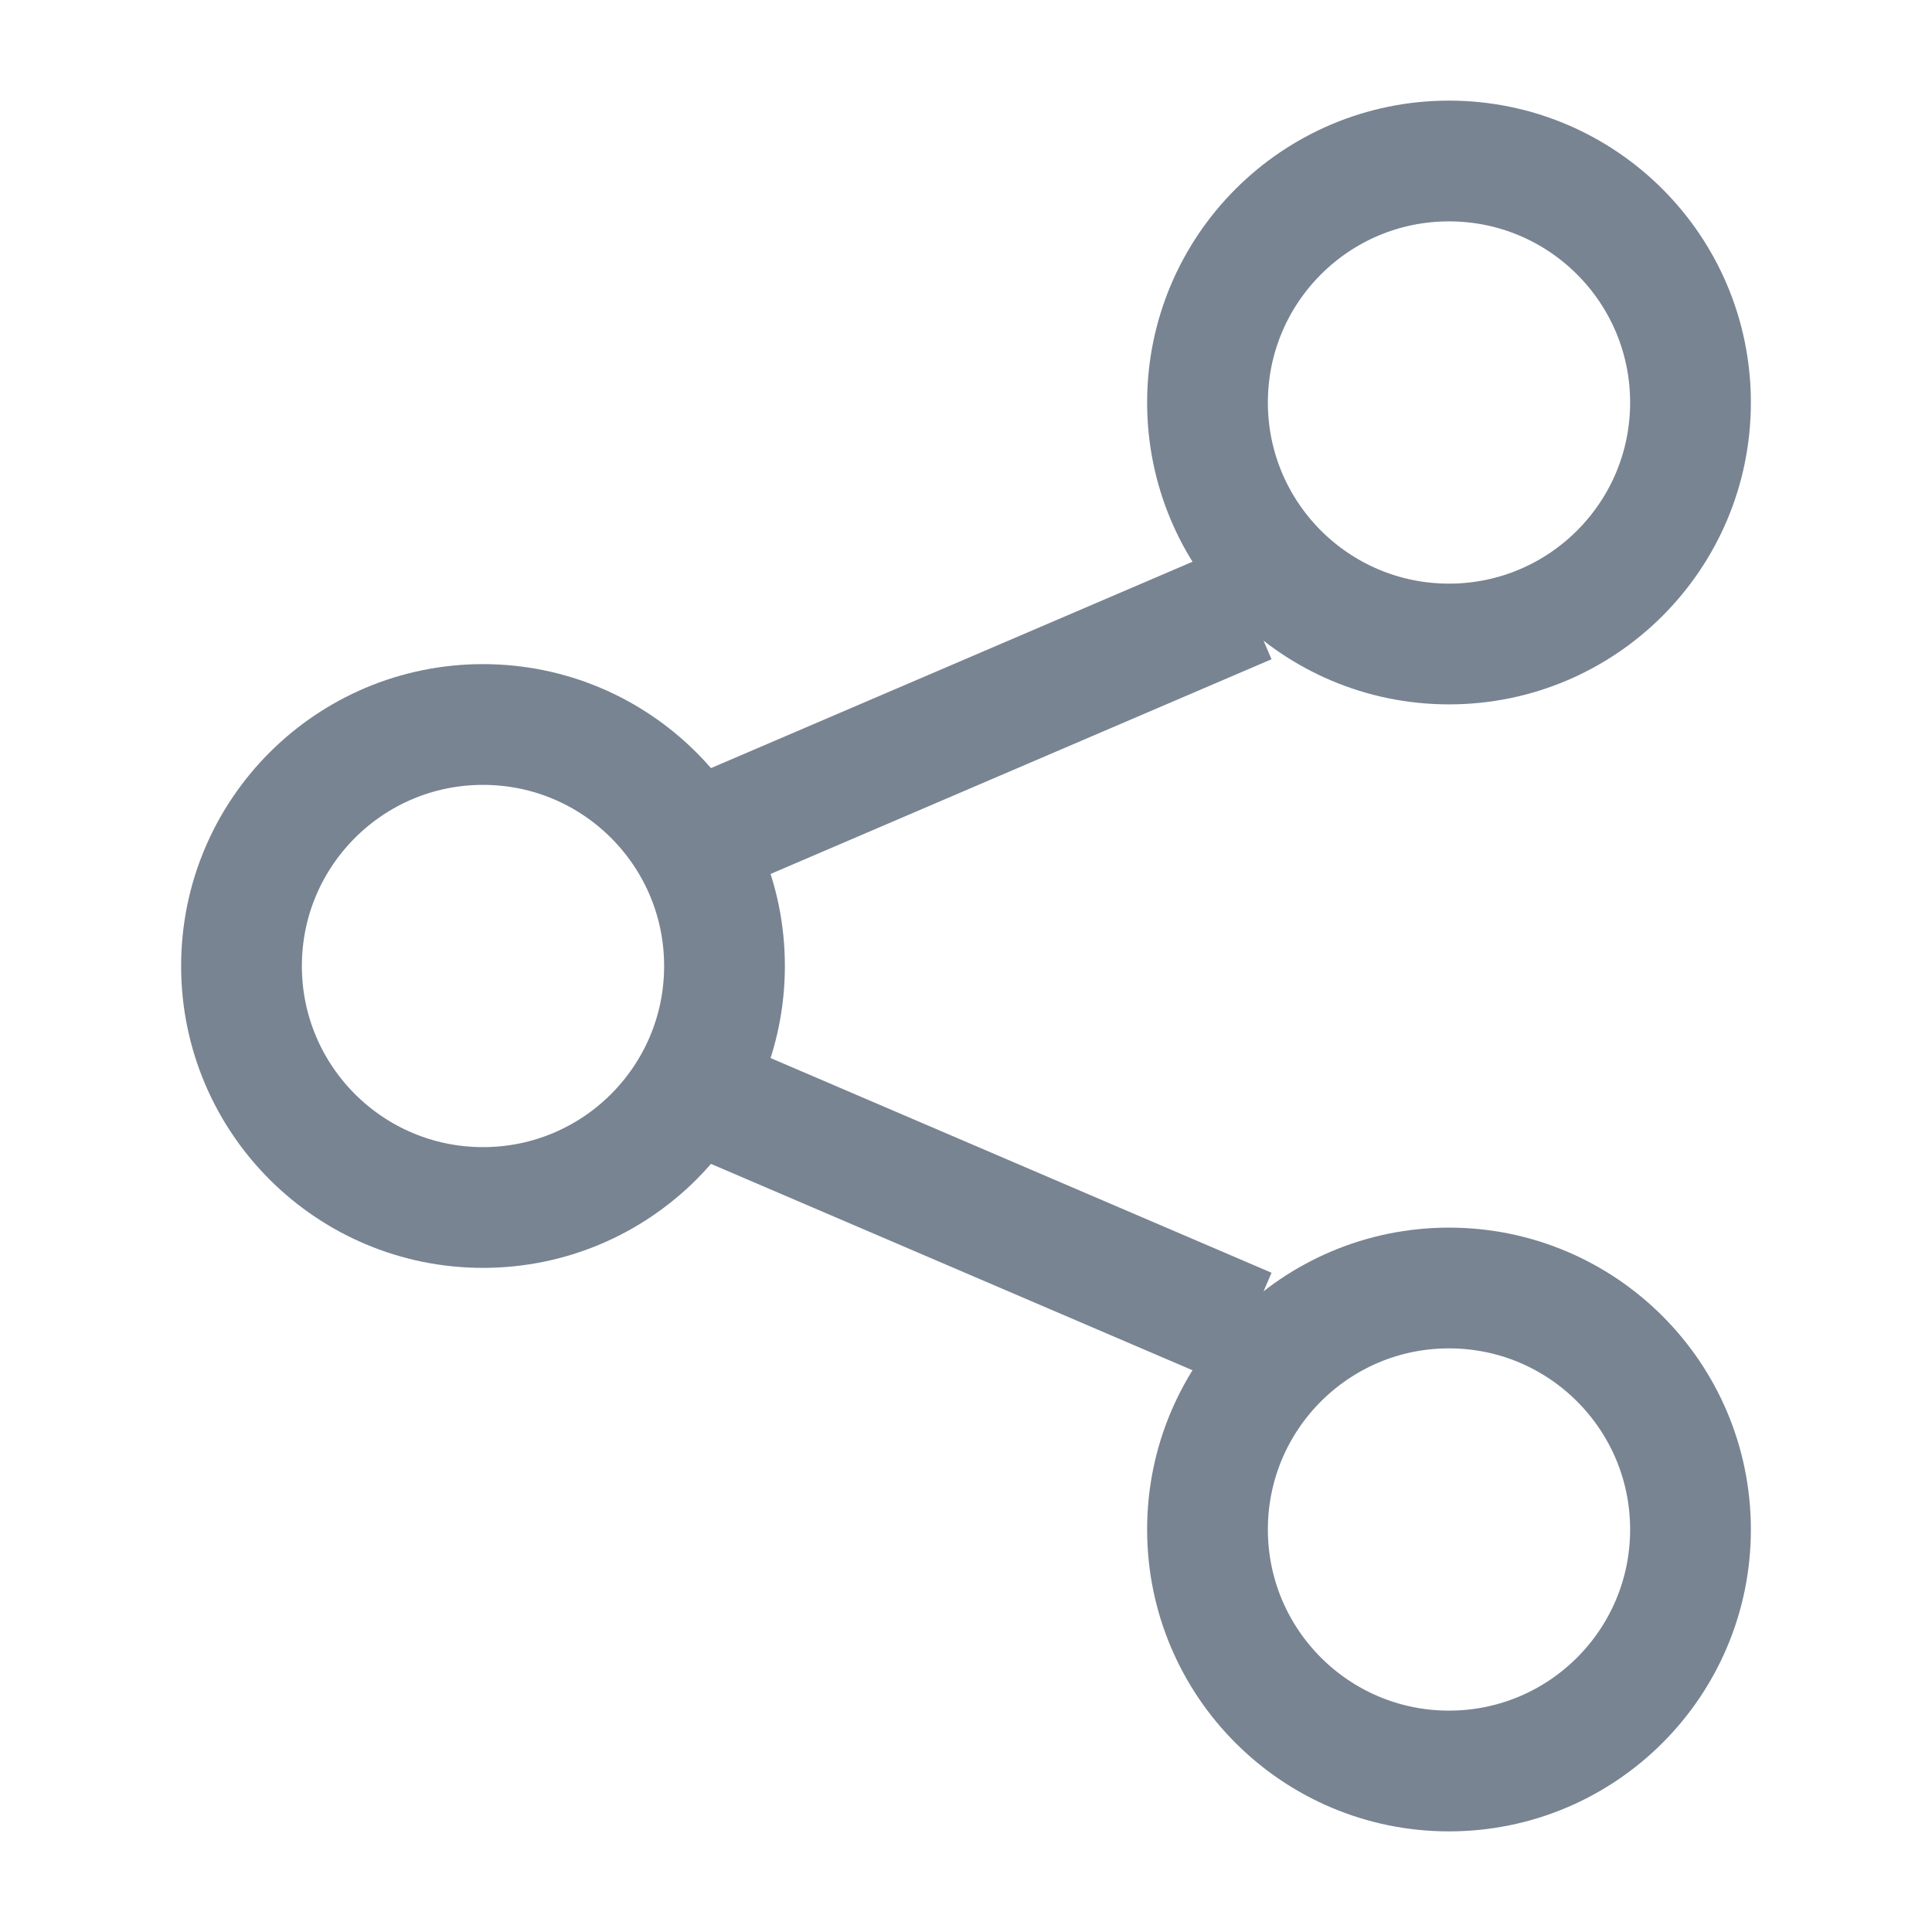
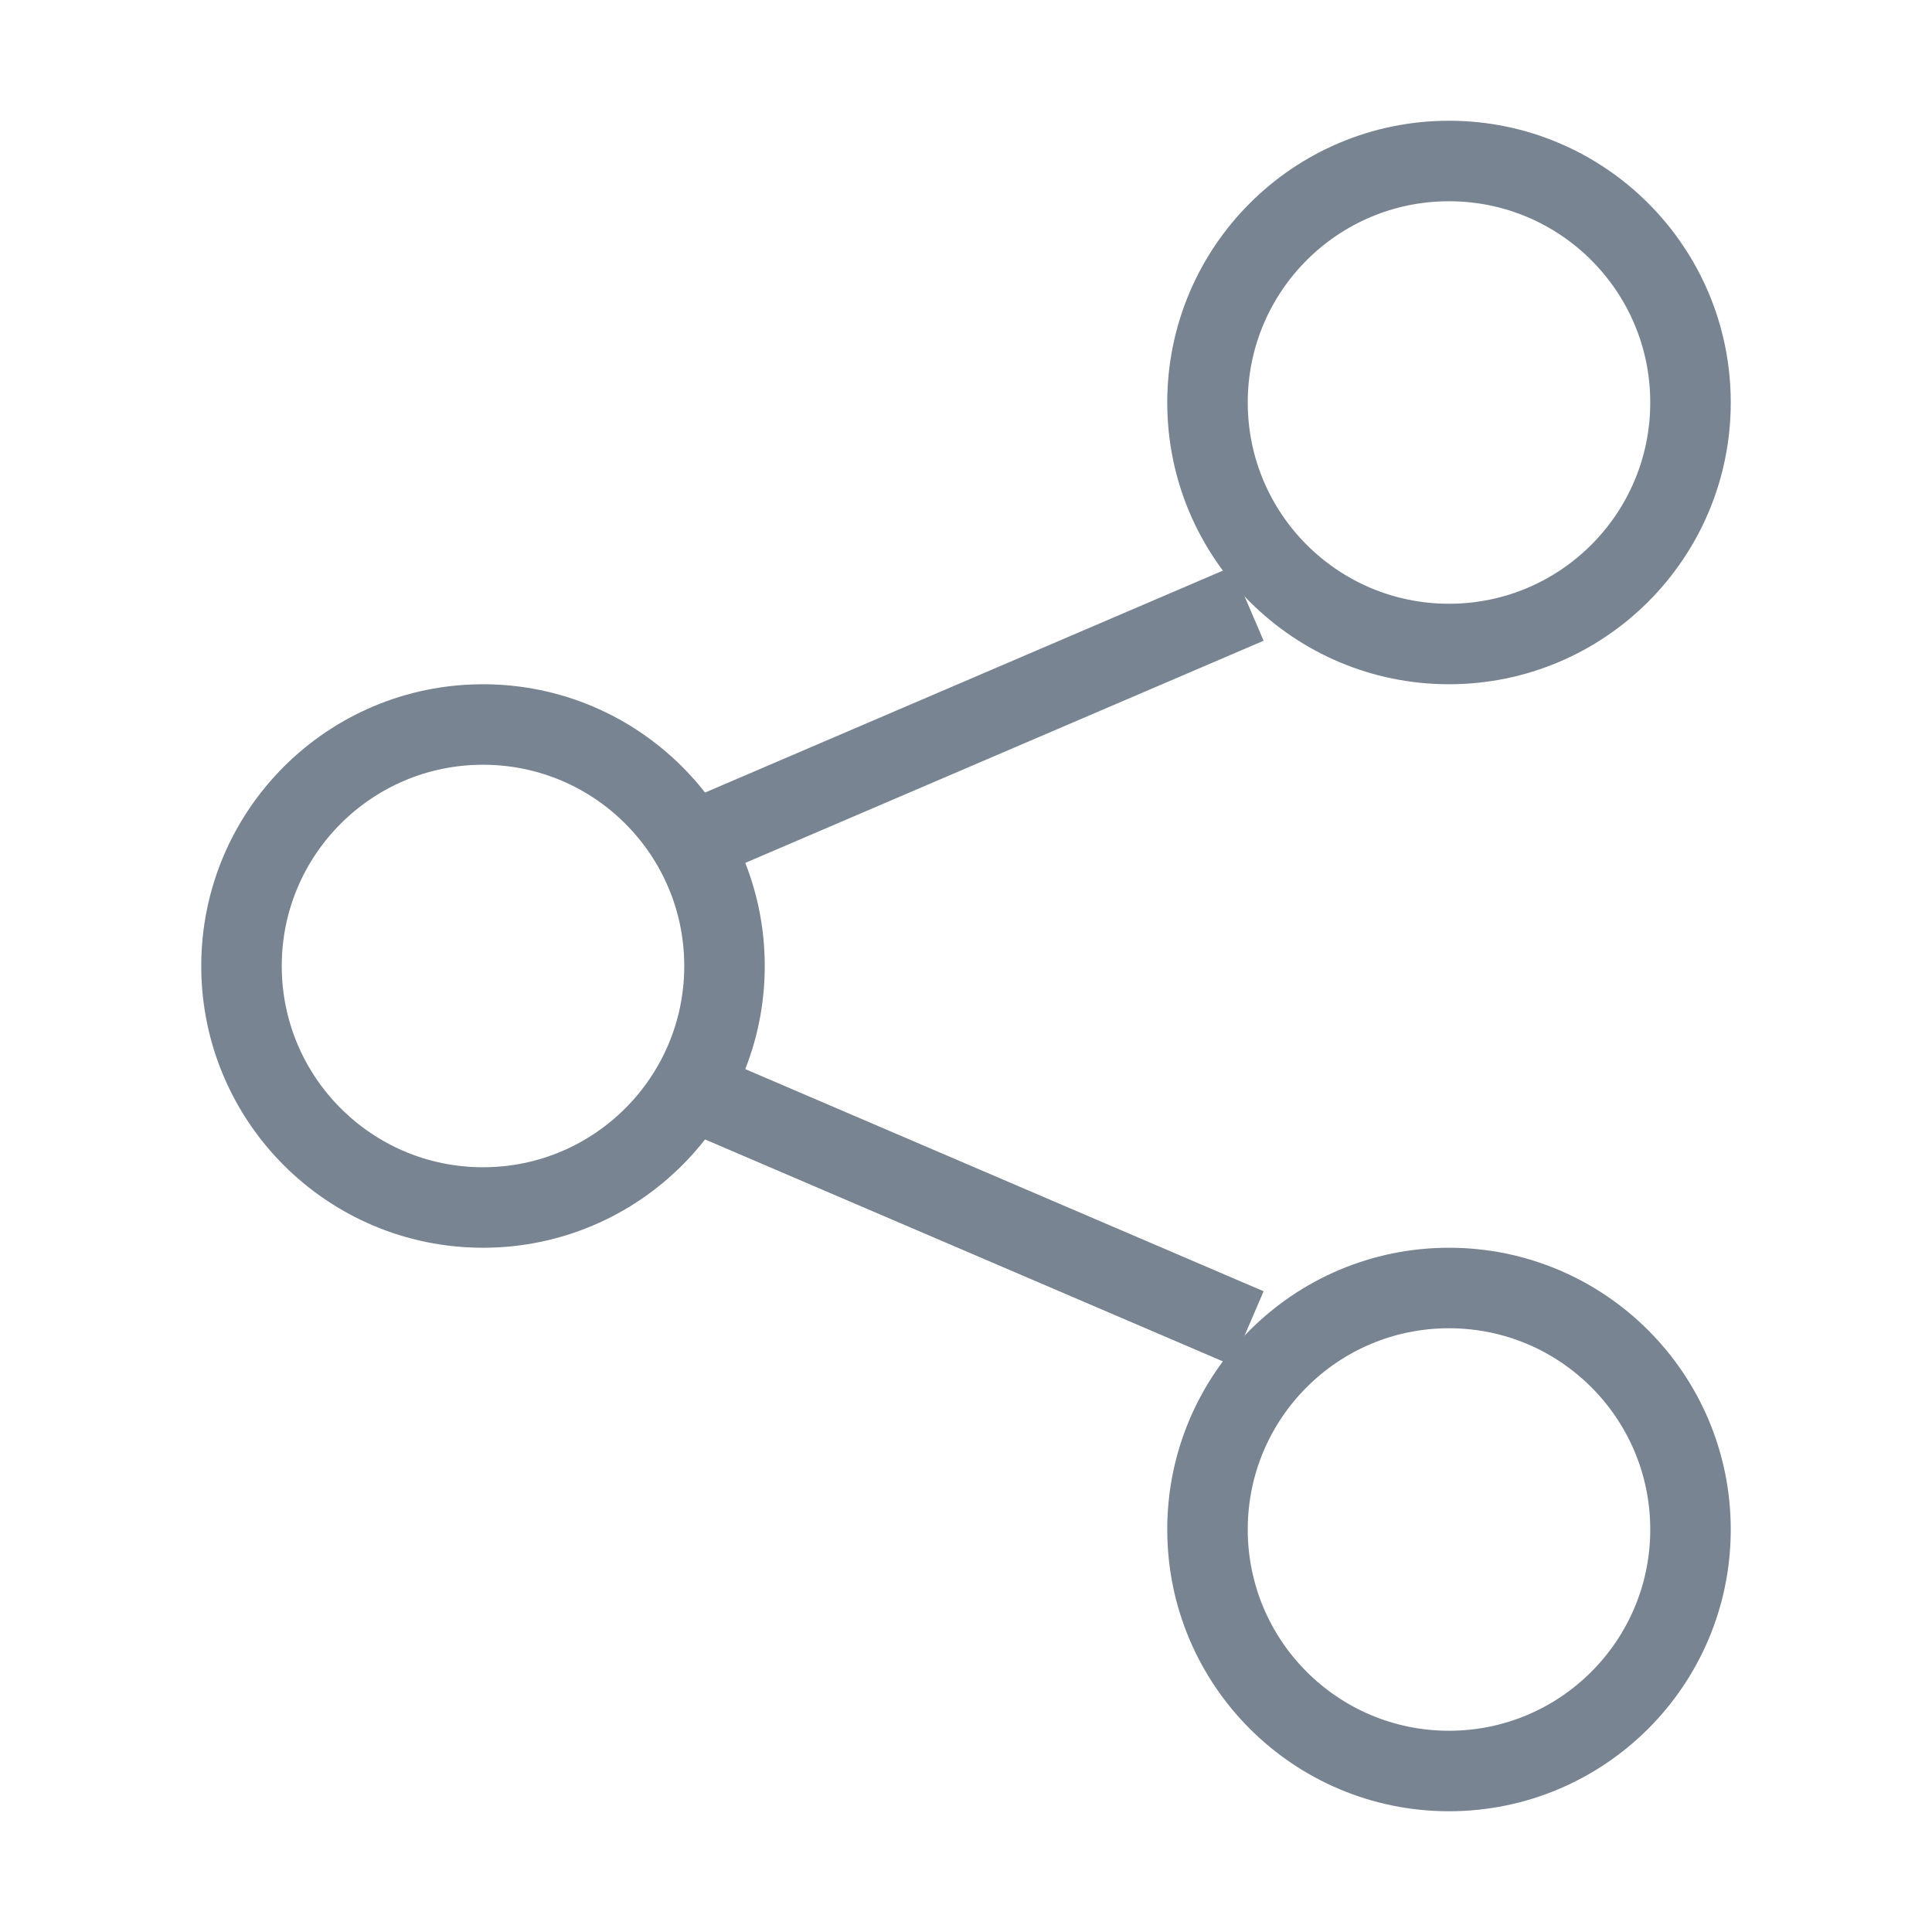
<svg xmlns="http://www.w3.org/2000/svg" width="24" height="24" viewBox="0 0 24 24" fill="none">
-   <circle cx="18" cy="5" r="3" stroke="#788492" stroke-width="1.5" />
-   <circle cx="18" cy="19" r="3" stroke="#788492" stroke-width="1.5" />
-   <circle cx="6" cy="12" r="3" stroke="#788492" stroke-width="1.5" />
-   <path stroke="#788492" stroke-width="1.5" d="M8.5 10.5l7-3M8.5 13.5l7 3" />
+   <circle cx="18" cy="5" r="3" stroke="#788492" stroke-width="1" />
+   <circle cx="18" cy="19" r="3" stroke="#788492" stroke-width="1" />
+   <circle cx="6" cy="12" r="3" stroke="#788492" stroke-width="1" />
+   <path stroke="#788492" stroke-width="1" d="M8.5 10.5l7-3M8.5 13.5l7 3" />
</svg>
